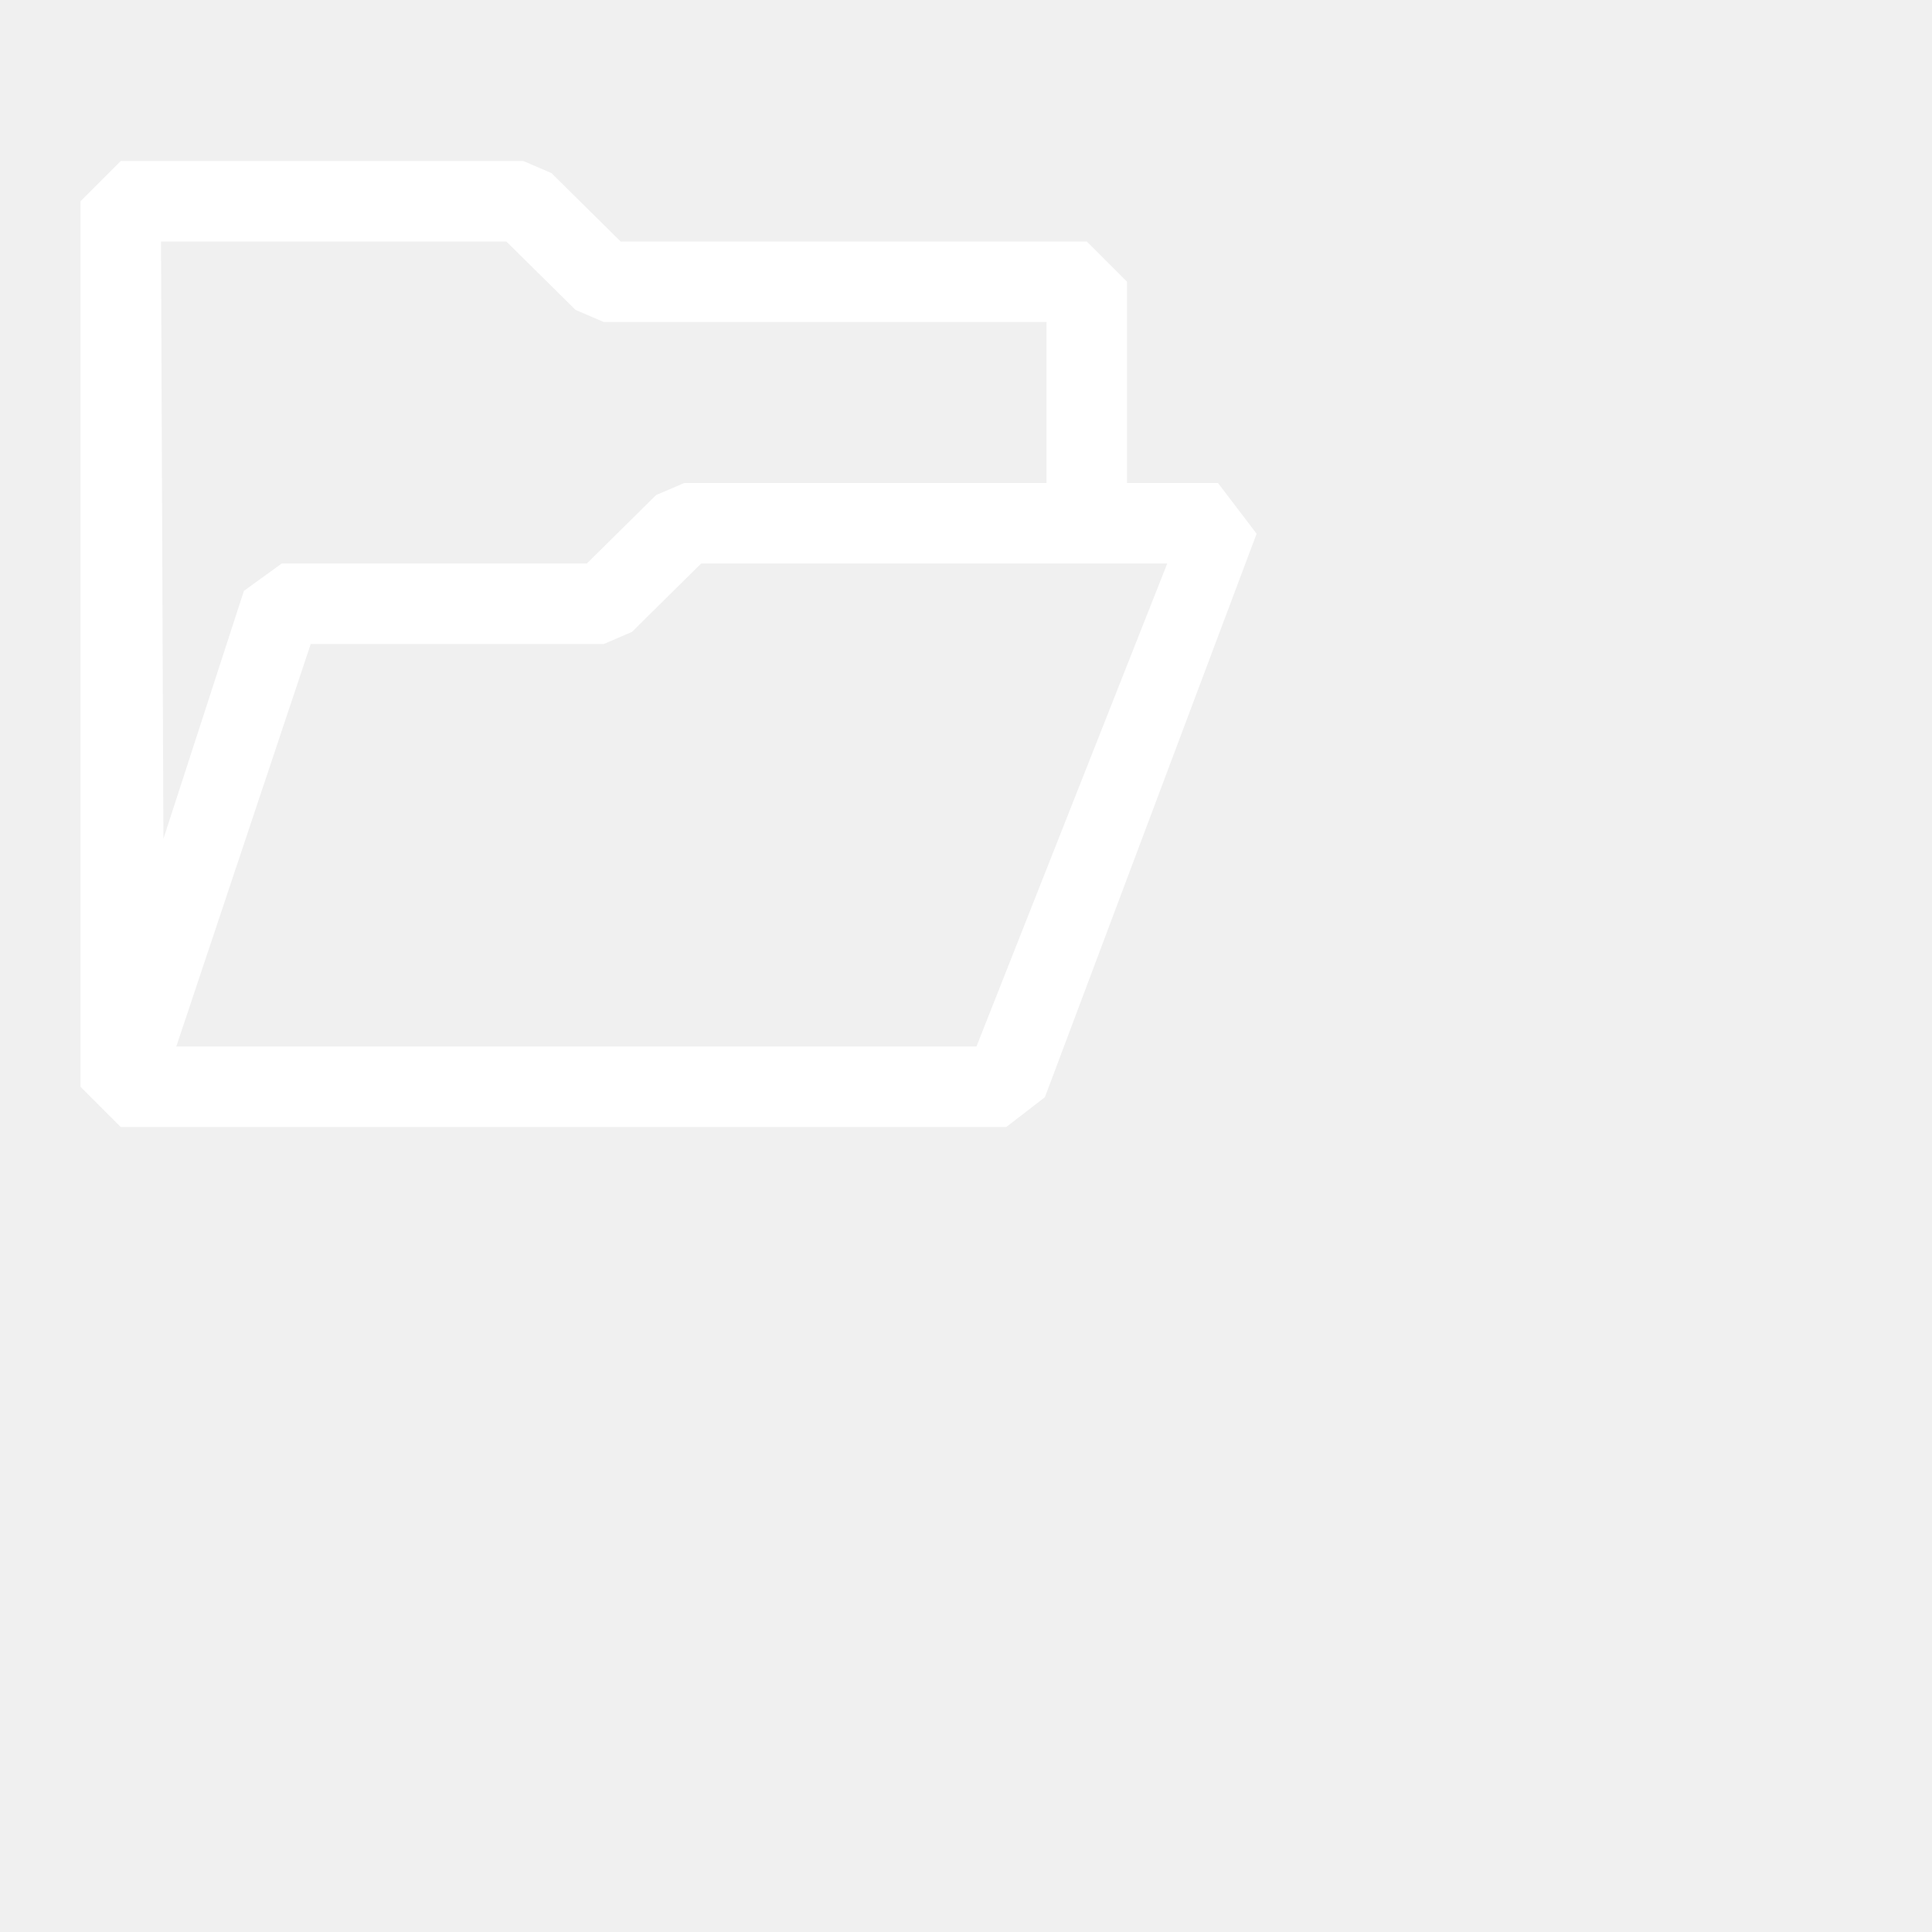
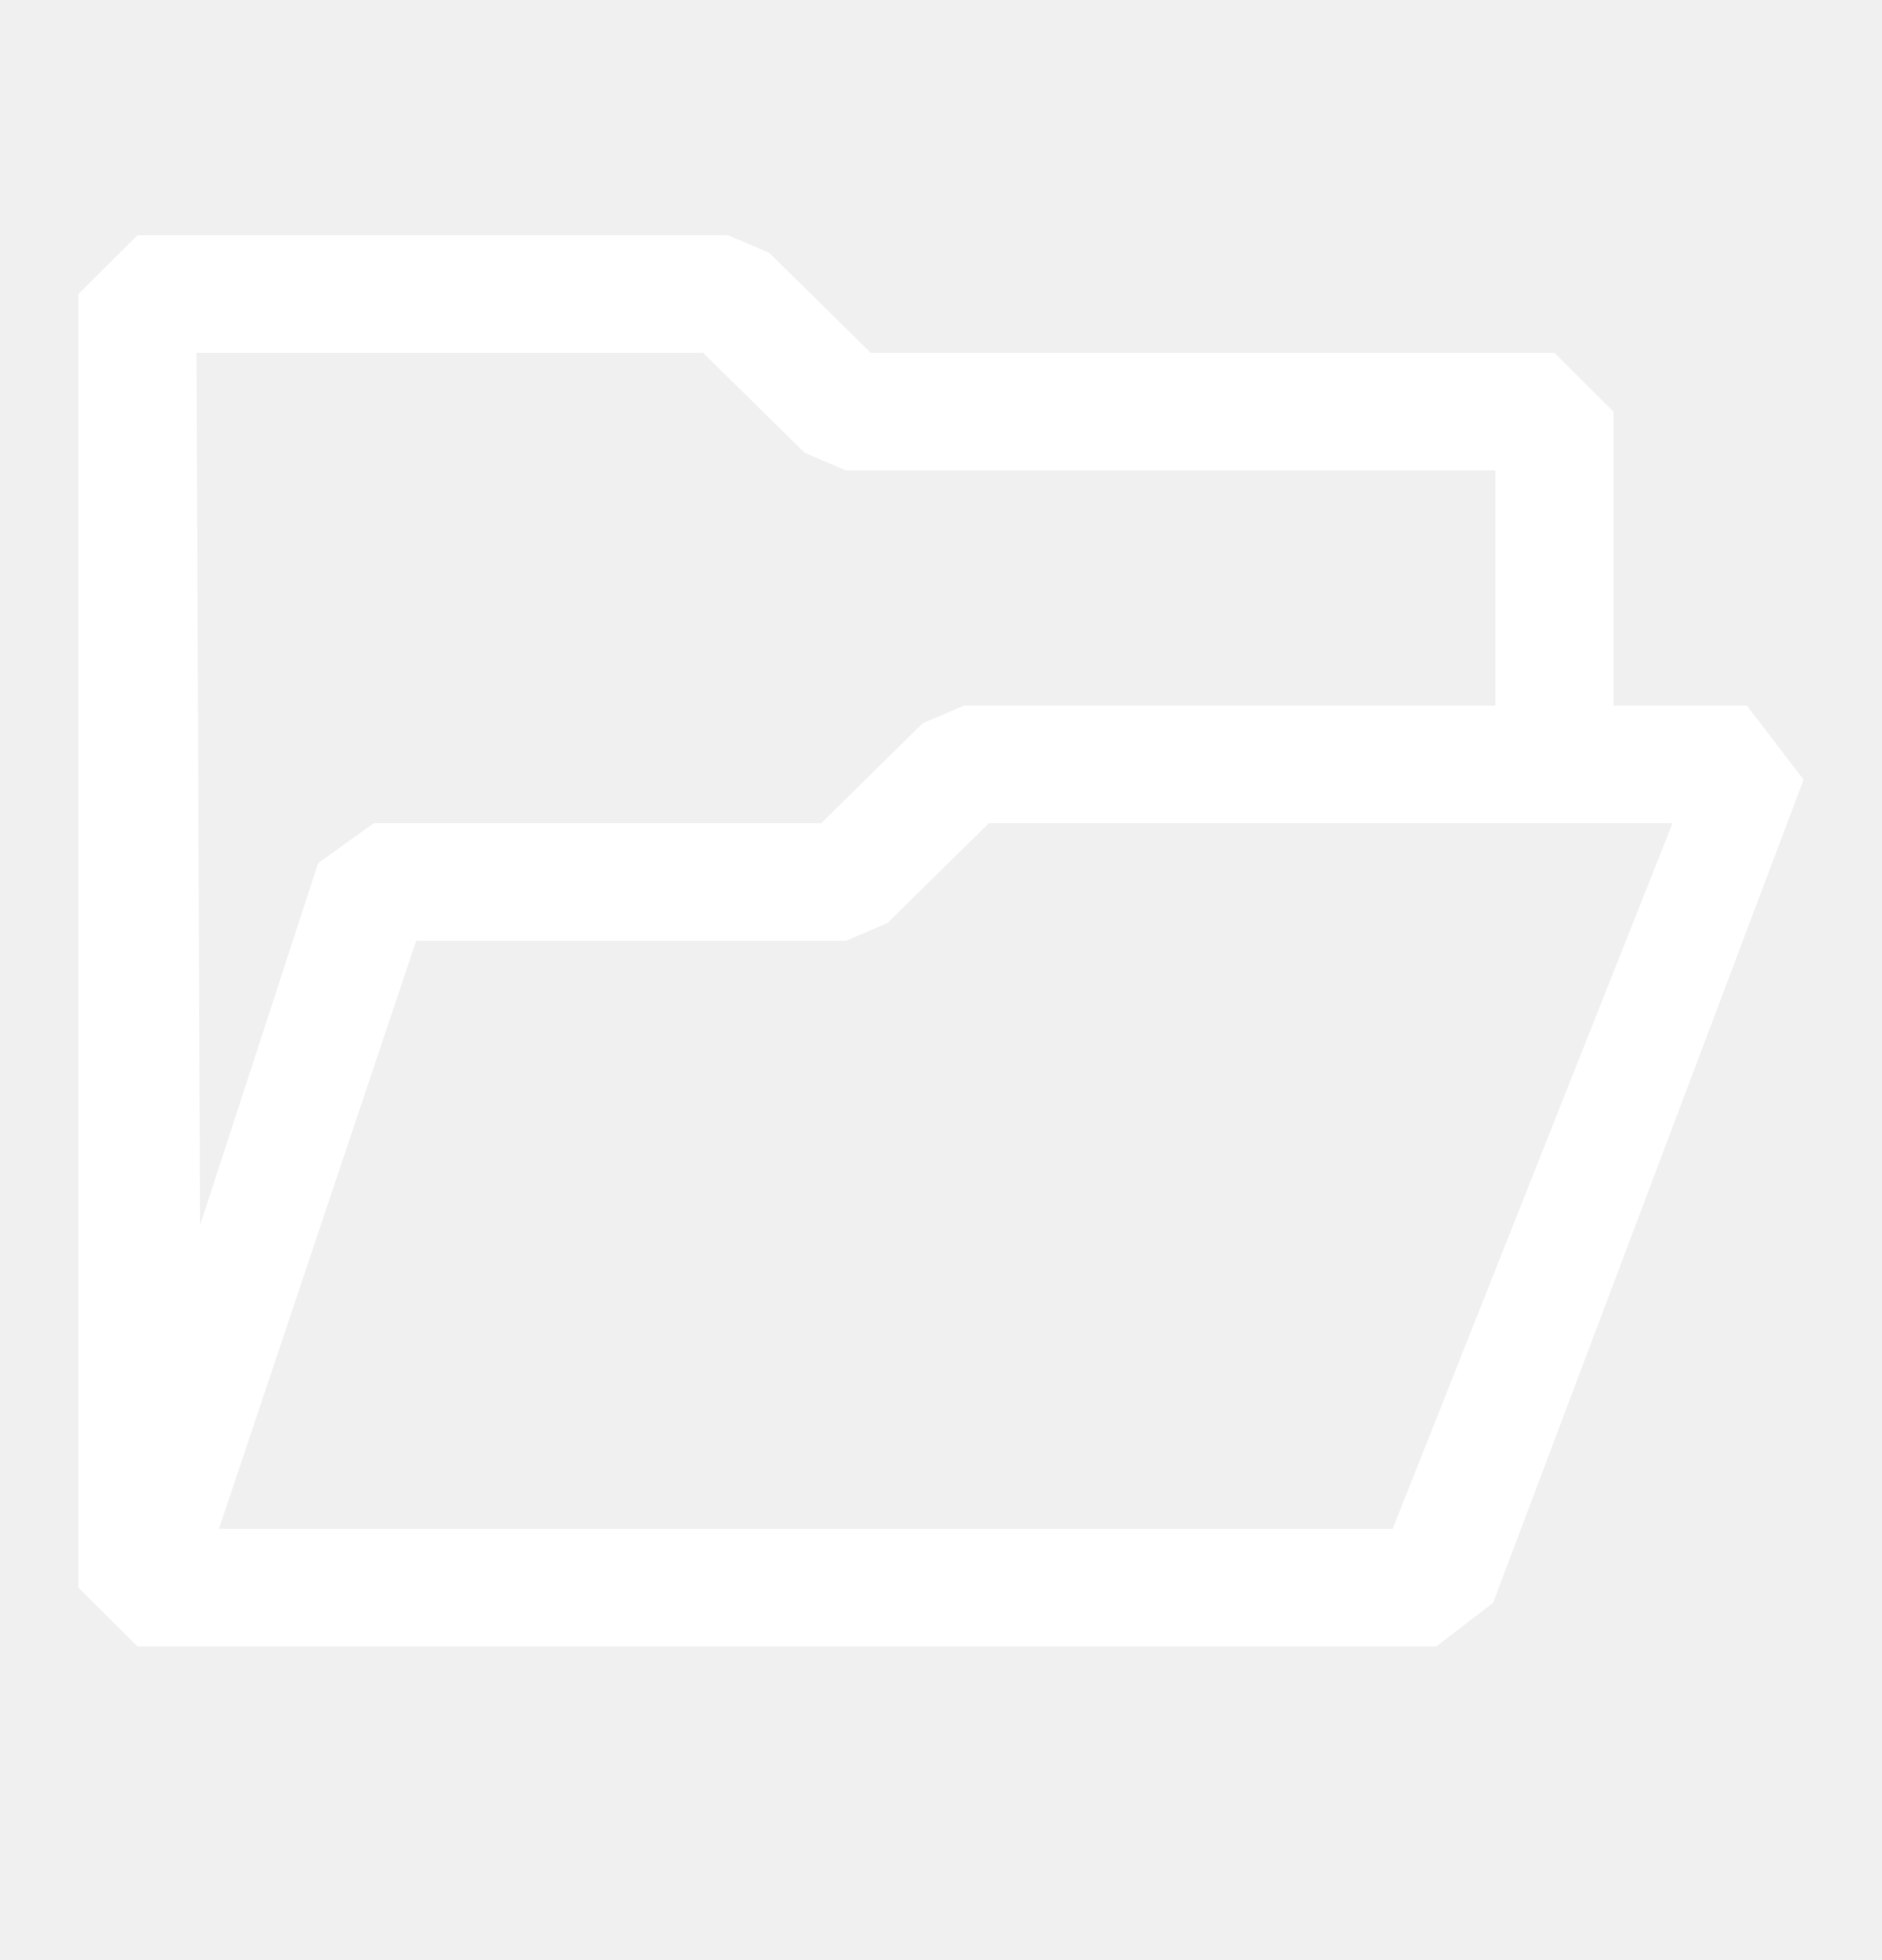
- <svg xmlns="http://www.w3.org/2000/svg" width="24" height="24" fill="none">
-   <path fill="#fff" d="M1.5 14h11l.48-.37 2.63-7-.48-.63H14V3.5l-.5-.5H7.71l-.86-.85L6.5 2h-5l-.5.5v11l.5.5zM2 3h4.29l.86.85.35.15H13v2H8.5l-.35.15-.86.85H3.5l-.47.34-1 3.08L2 3zm10.13 10H2.19l1.67-5H7.5l.35-.15.86-.85h5.79l-2.37 6z" />
+ <svg xmlns="http://www.w3.org/2000/svg" width="24" height="25" fill="none">
+   <path fill="#fff" d="M1.753 21h16.564l.723-.555L23 9.945 22.277 9h-1.702V5.25l-.753-.75H11.104L9.809 3.225 9.282 3H1.753L1 3.75v16.5l.753.75Zm.753-16.5h6.46l1.295 1.275.527.225h8.282v3h-6.776l-.527.225-1.295 1.275h-5.707l-.708.51-1.506 4.62L2.506 4.5Zm15.254 15H2.792L5.307 12h5.481l.527-.225 1.295-1.275h8.719l-3.569 9Z" />
</svg>
